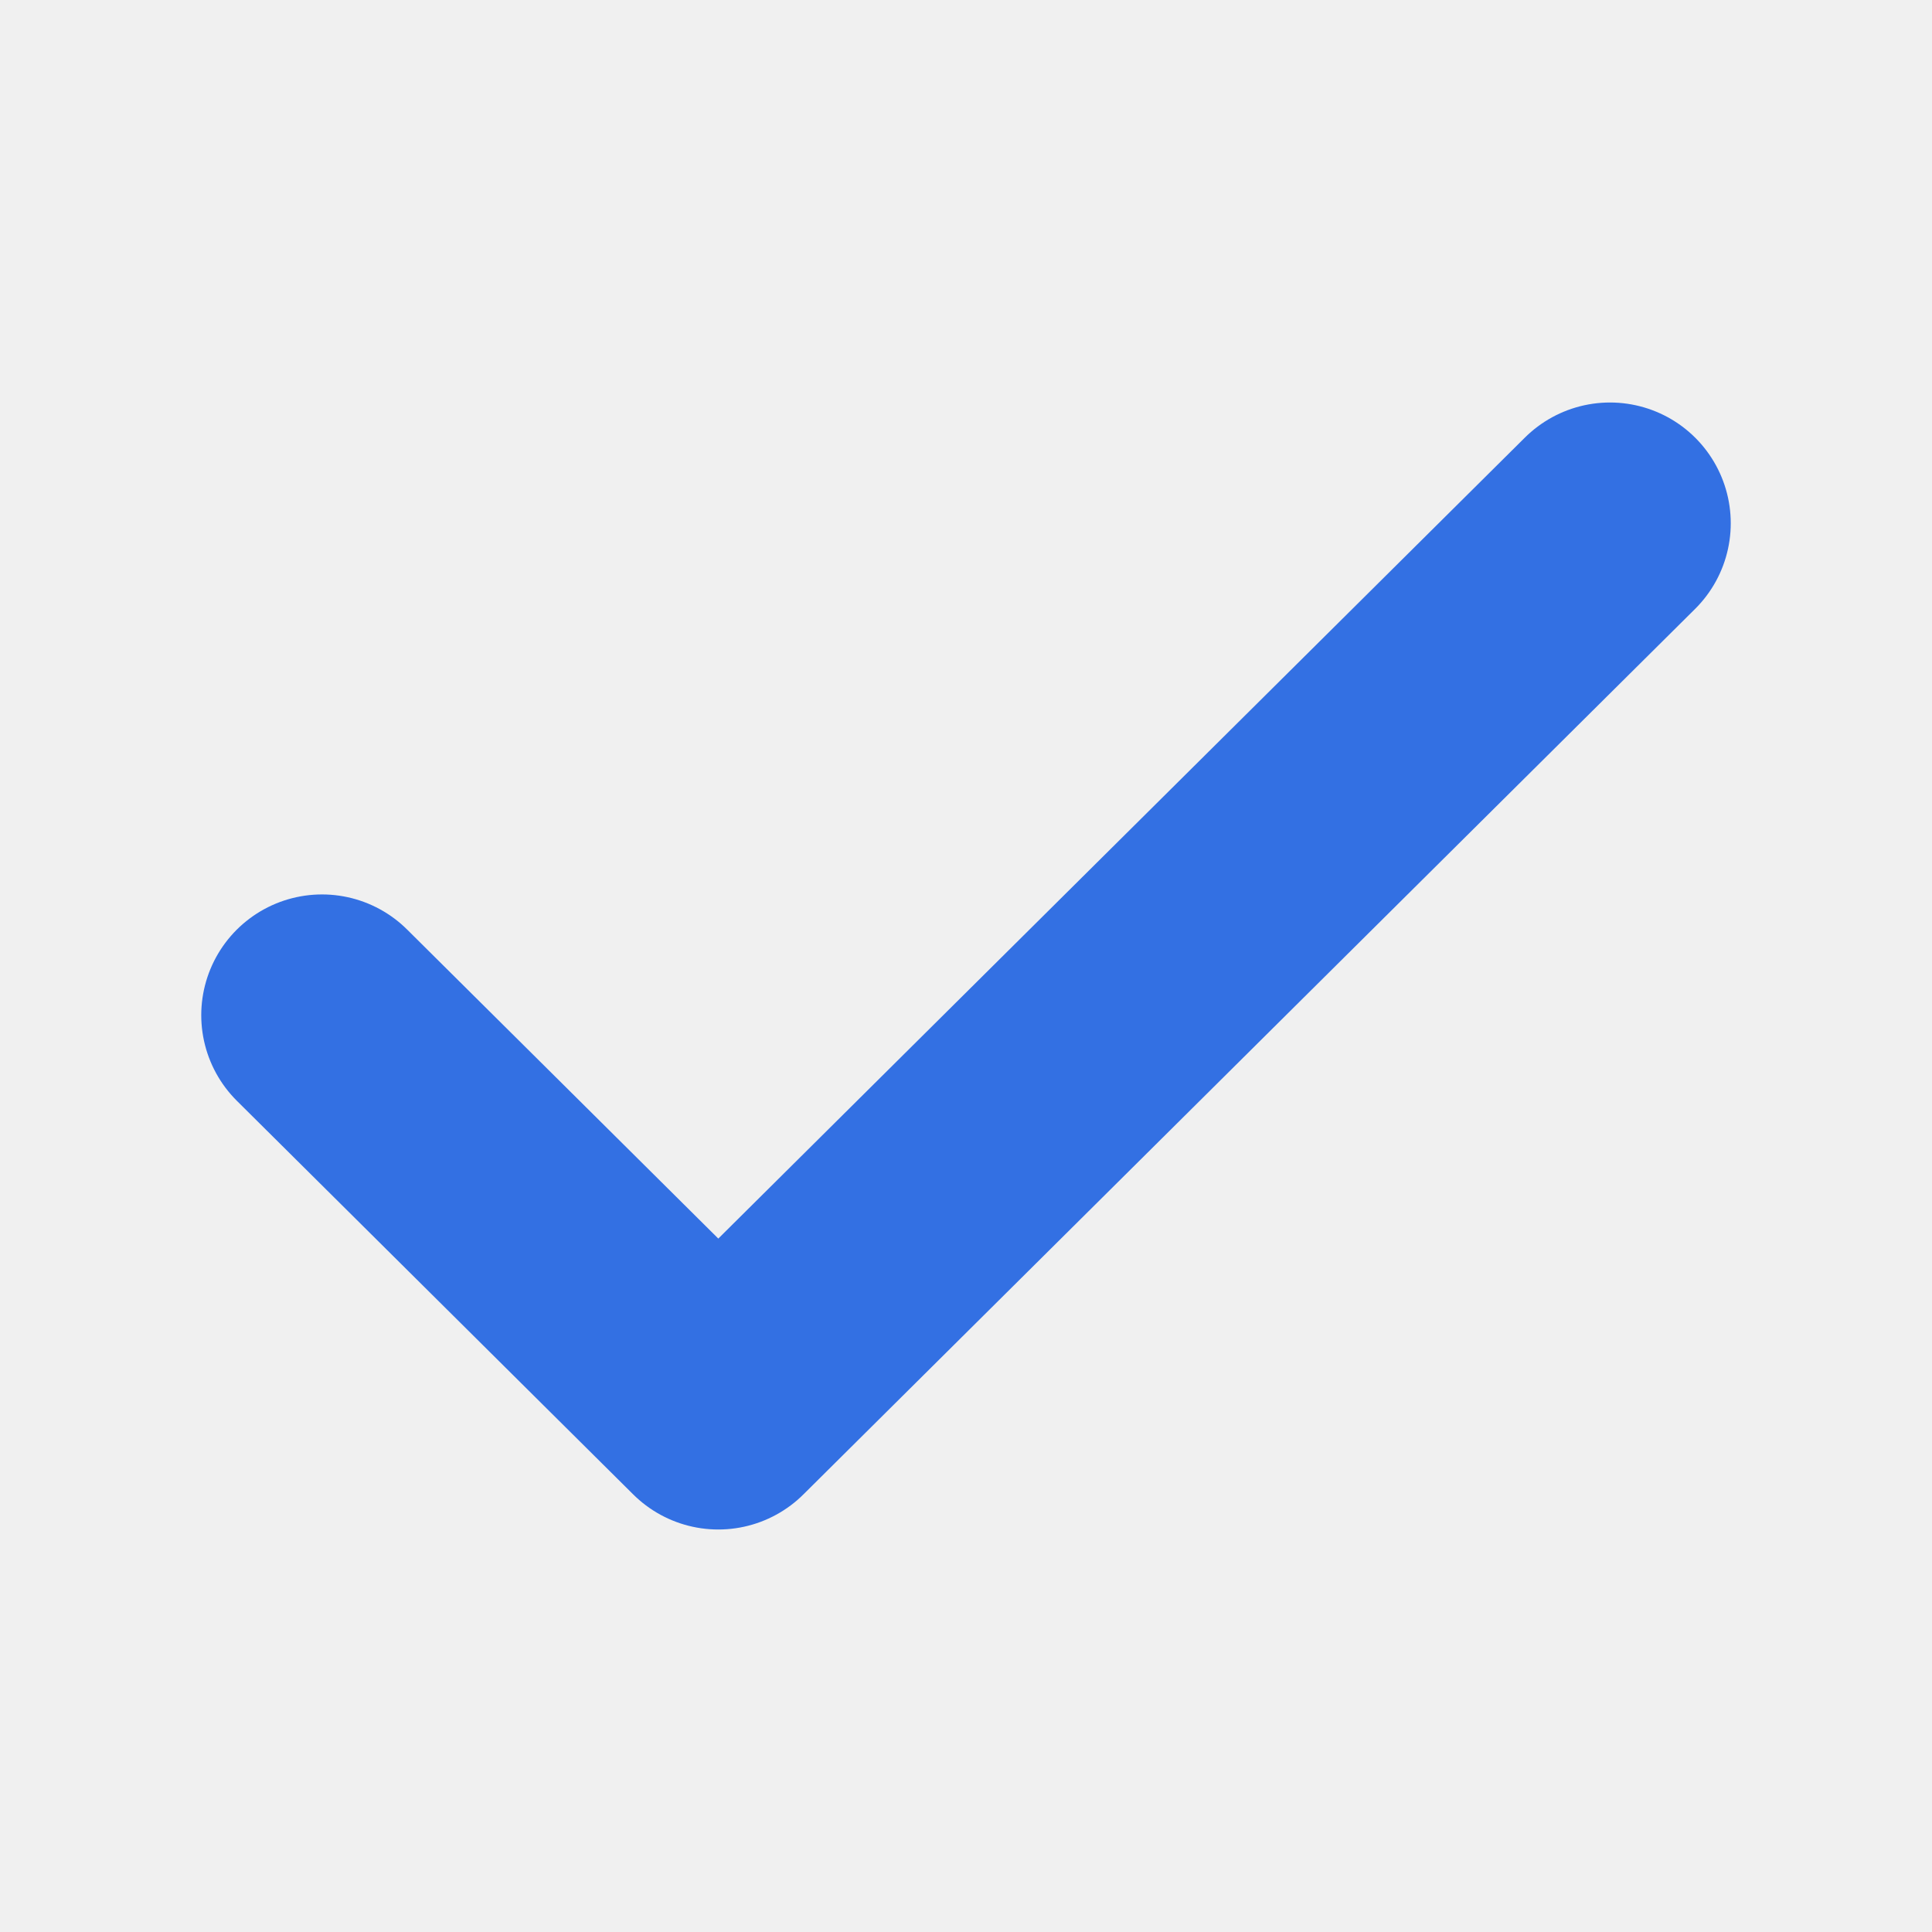
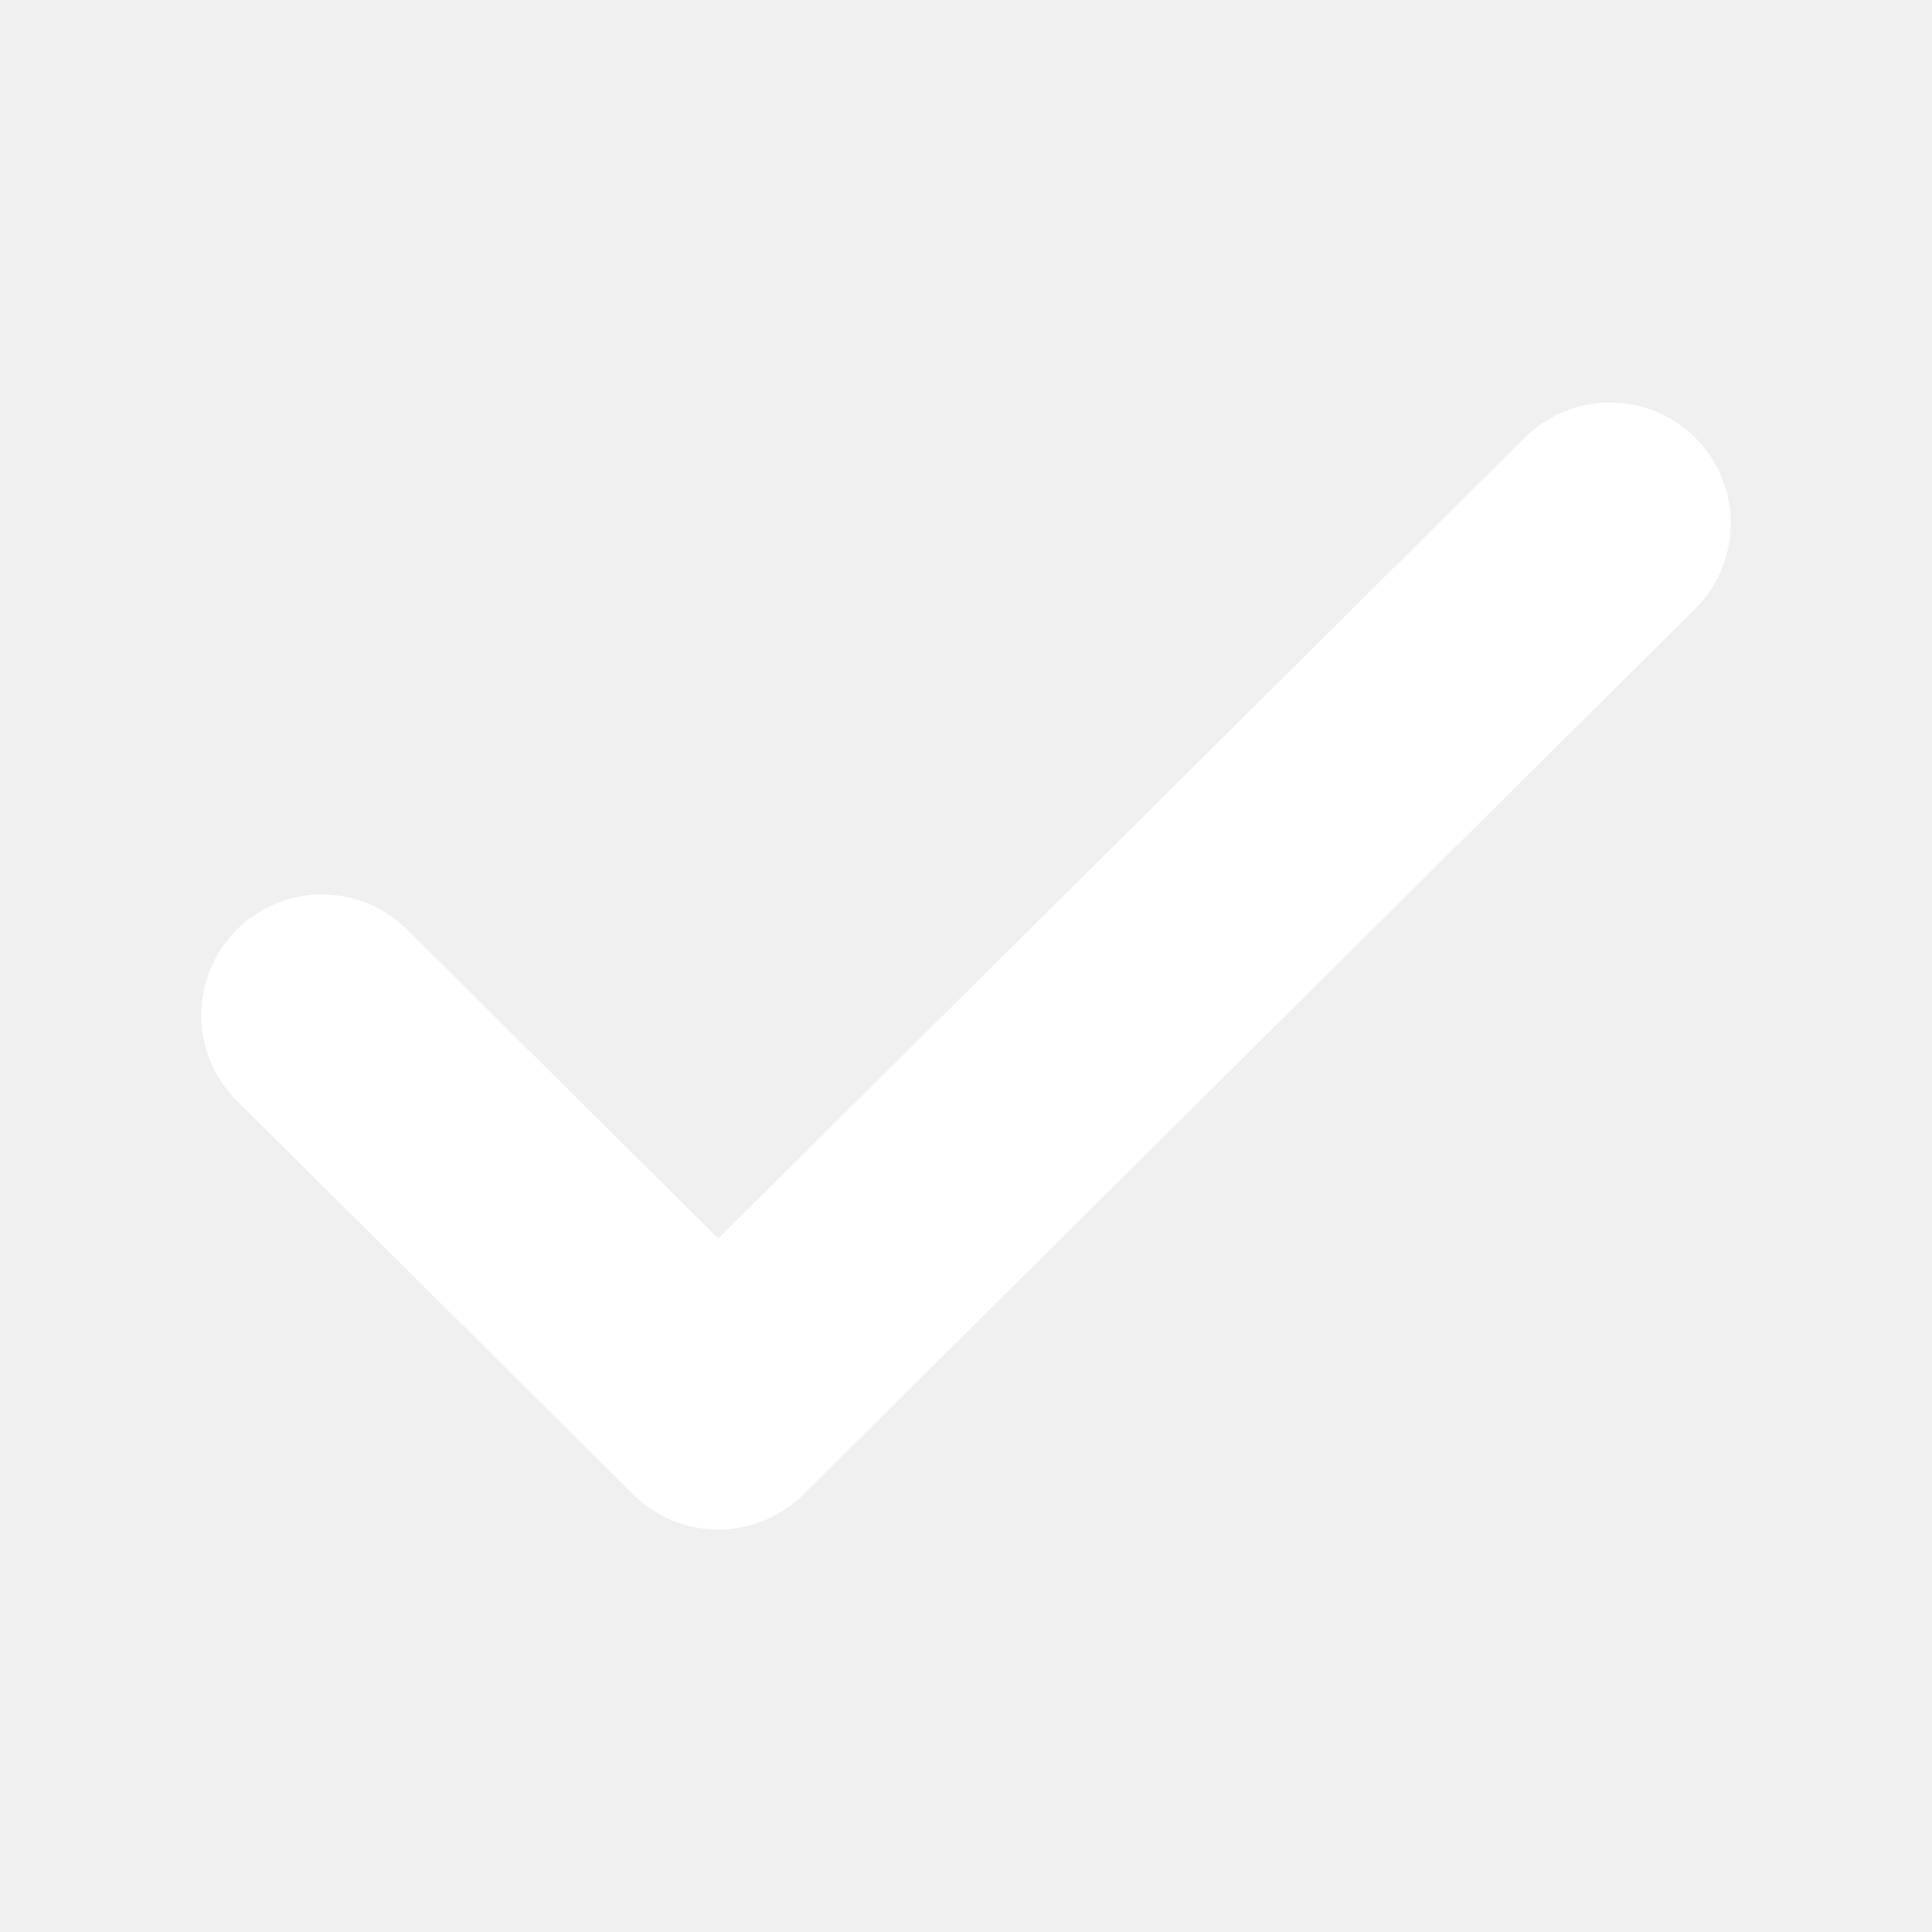
<svg xmlns="http://www.w3.org/2000/svg" width="24" height="24" viewBox="0 0 24 24" fill="none">
  <g id="check">
-     <path id="Icon" d="M4 12.611L8.923 17.5L20 6.5" stroke="#3370E3" stroke-width="3" stroke-linecap="round" stroke-linejoin="round" />
+     <path id="Icon" d="M4 12.611L8.923 17.5L20 6.5" stroke="#fff" stroke-width="3" stroke-linecap="round" stroke-linejoin="round" />
  </g>
</svg>
